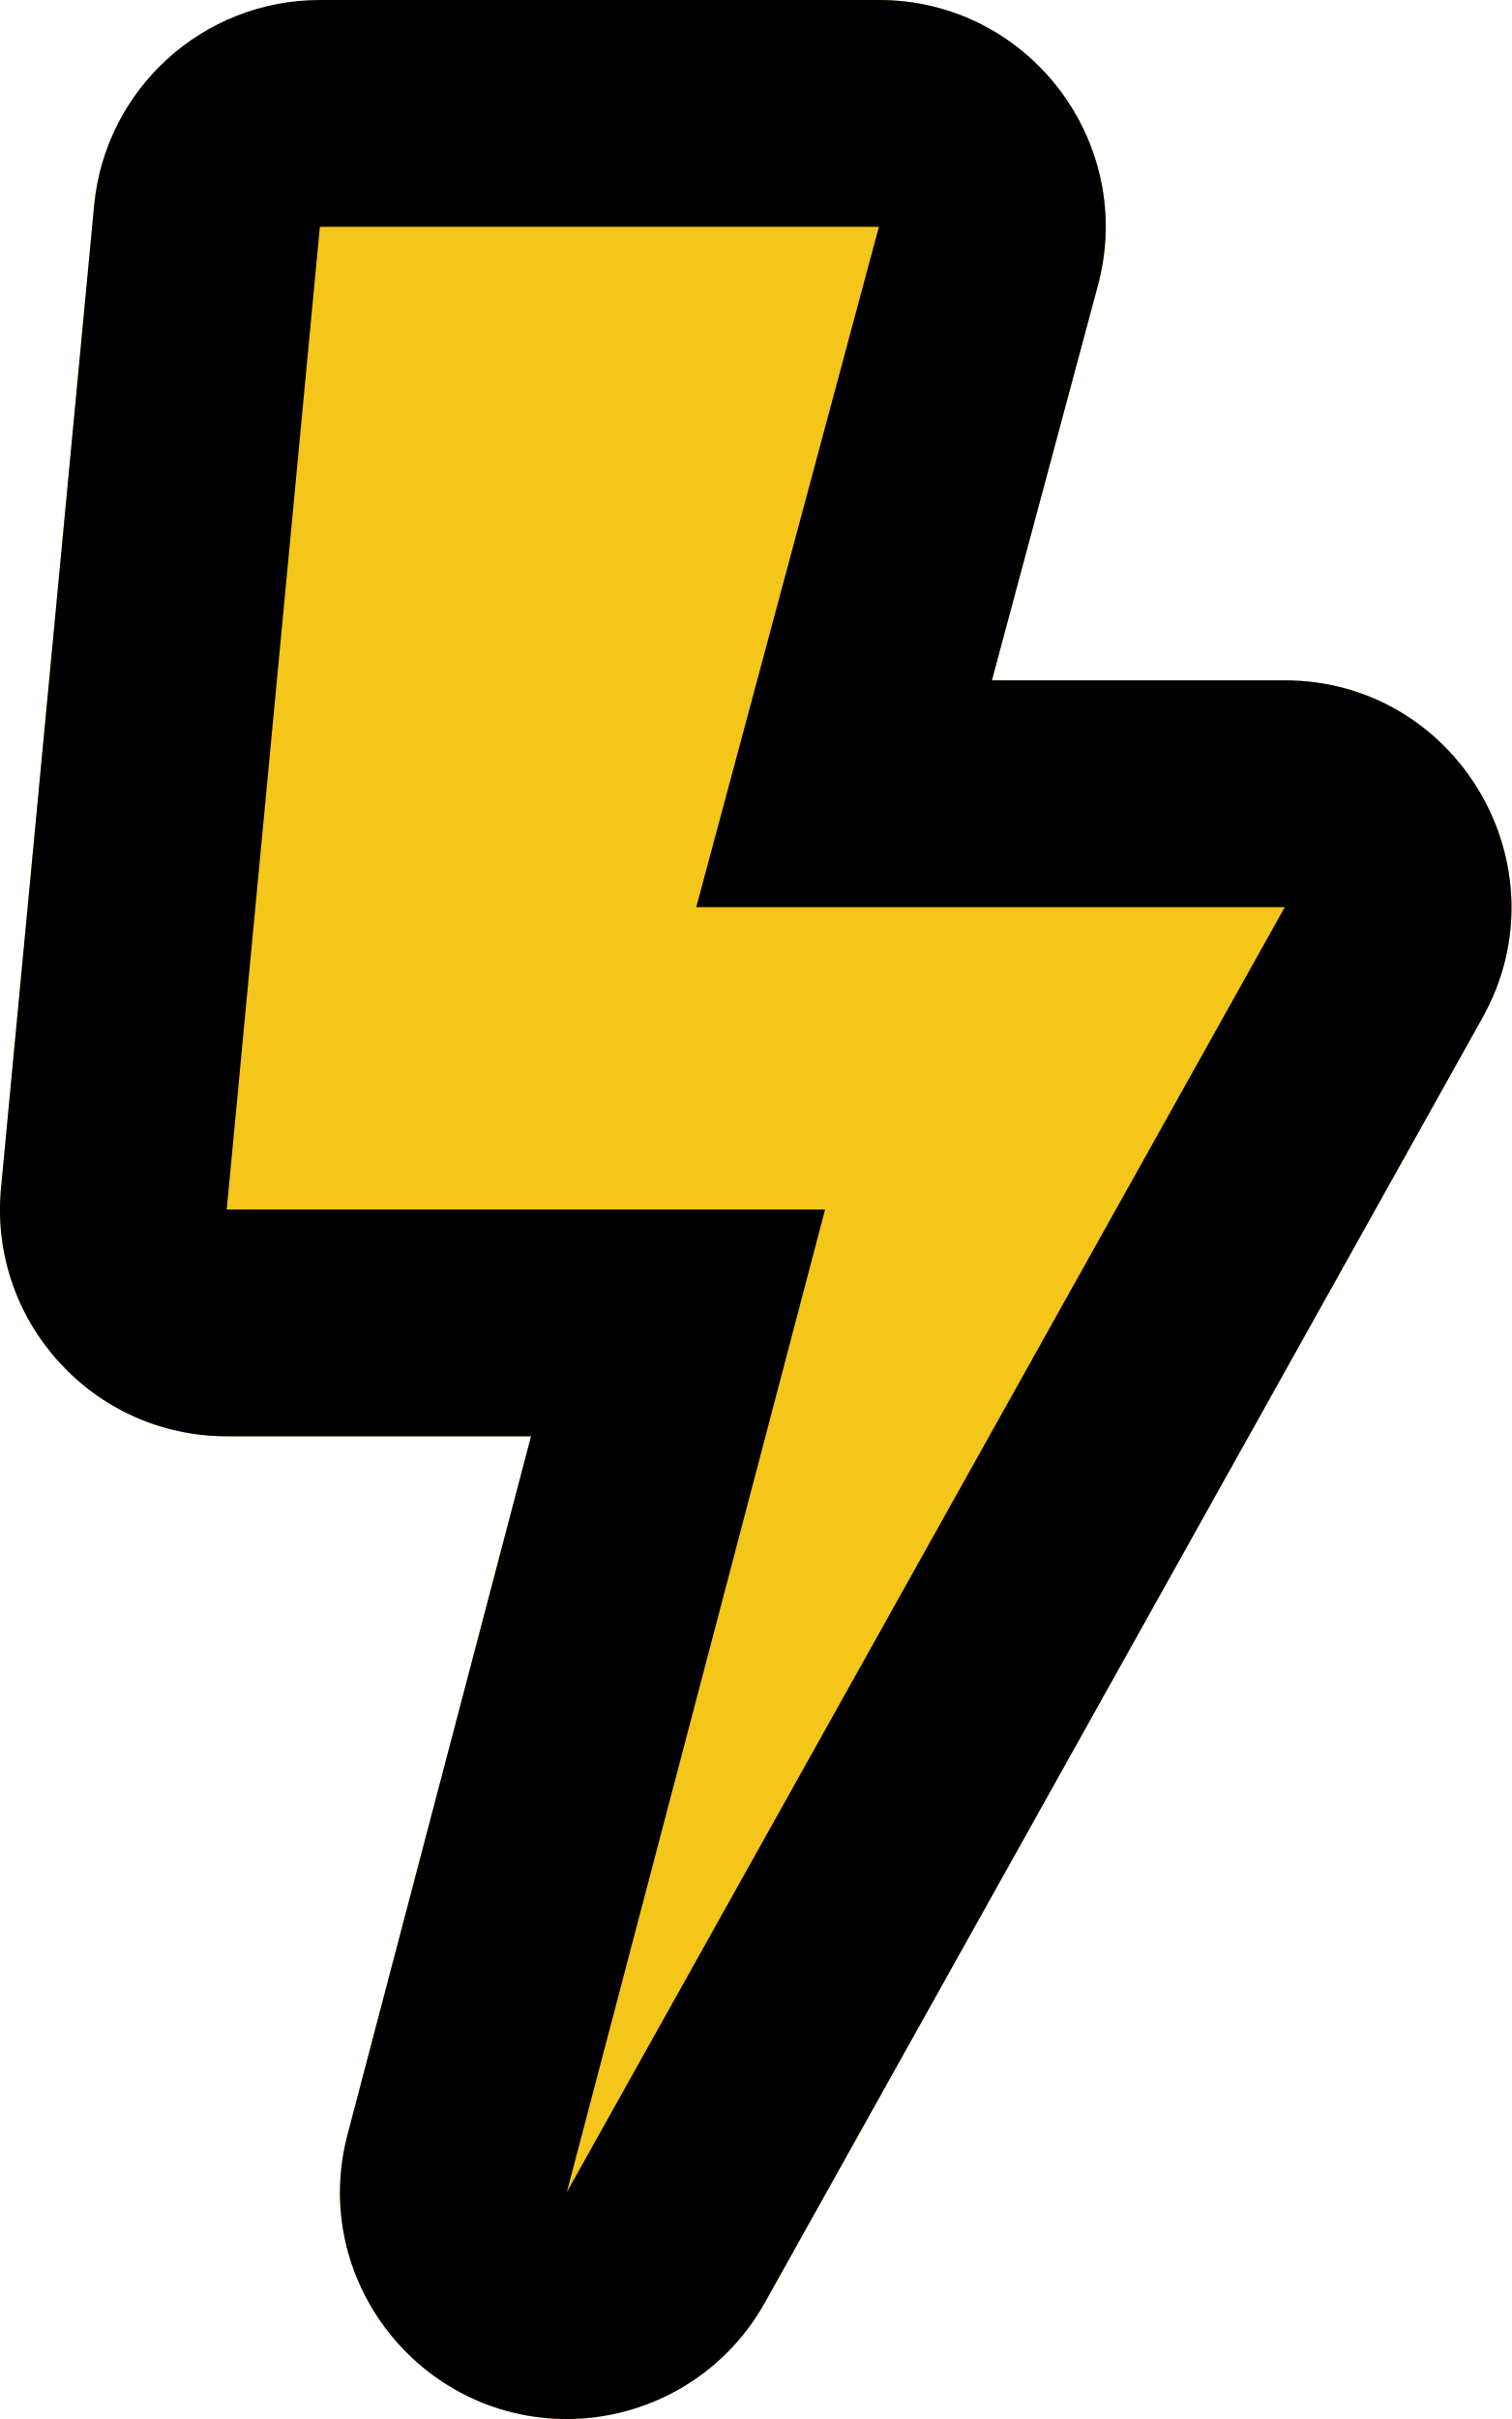
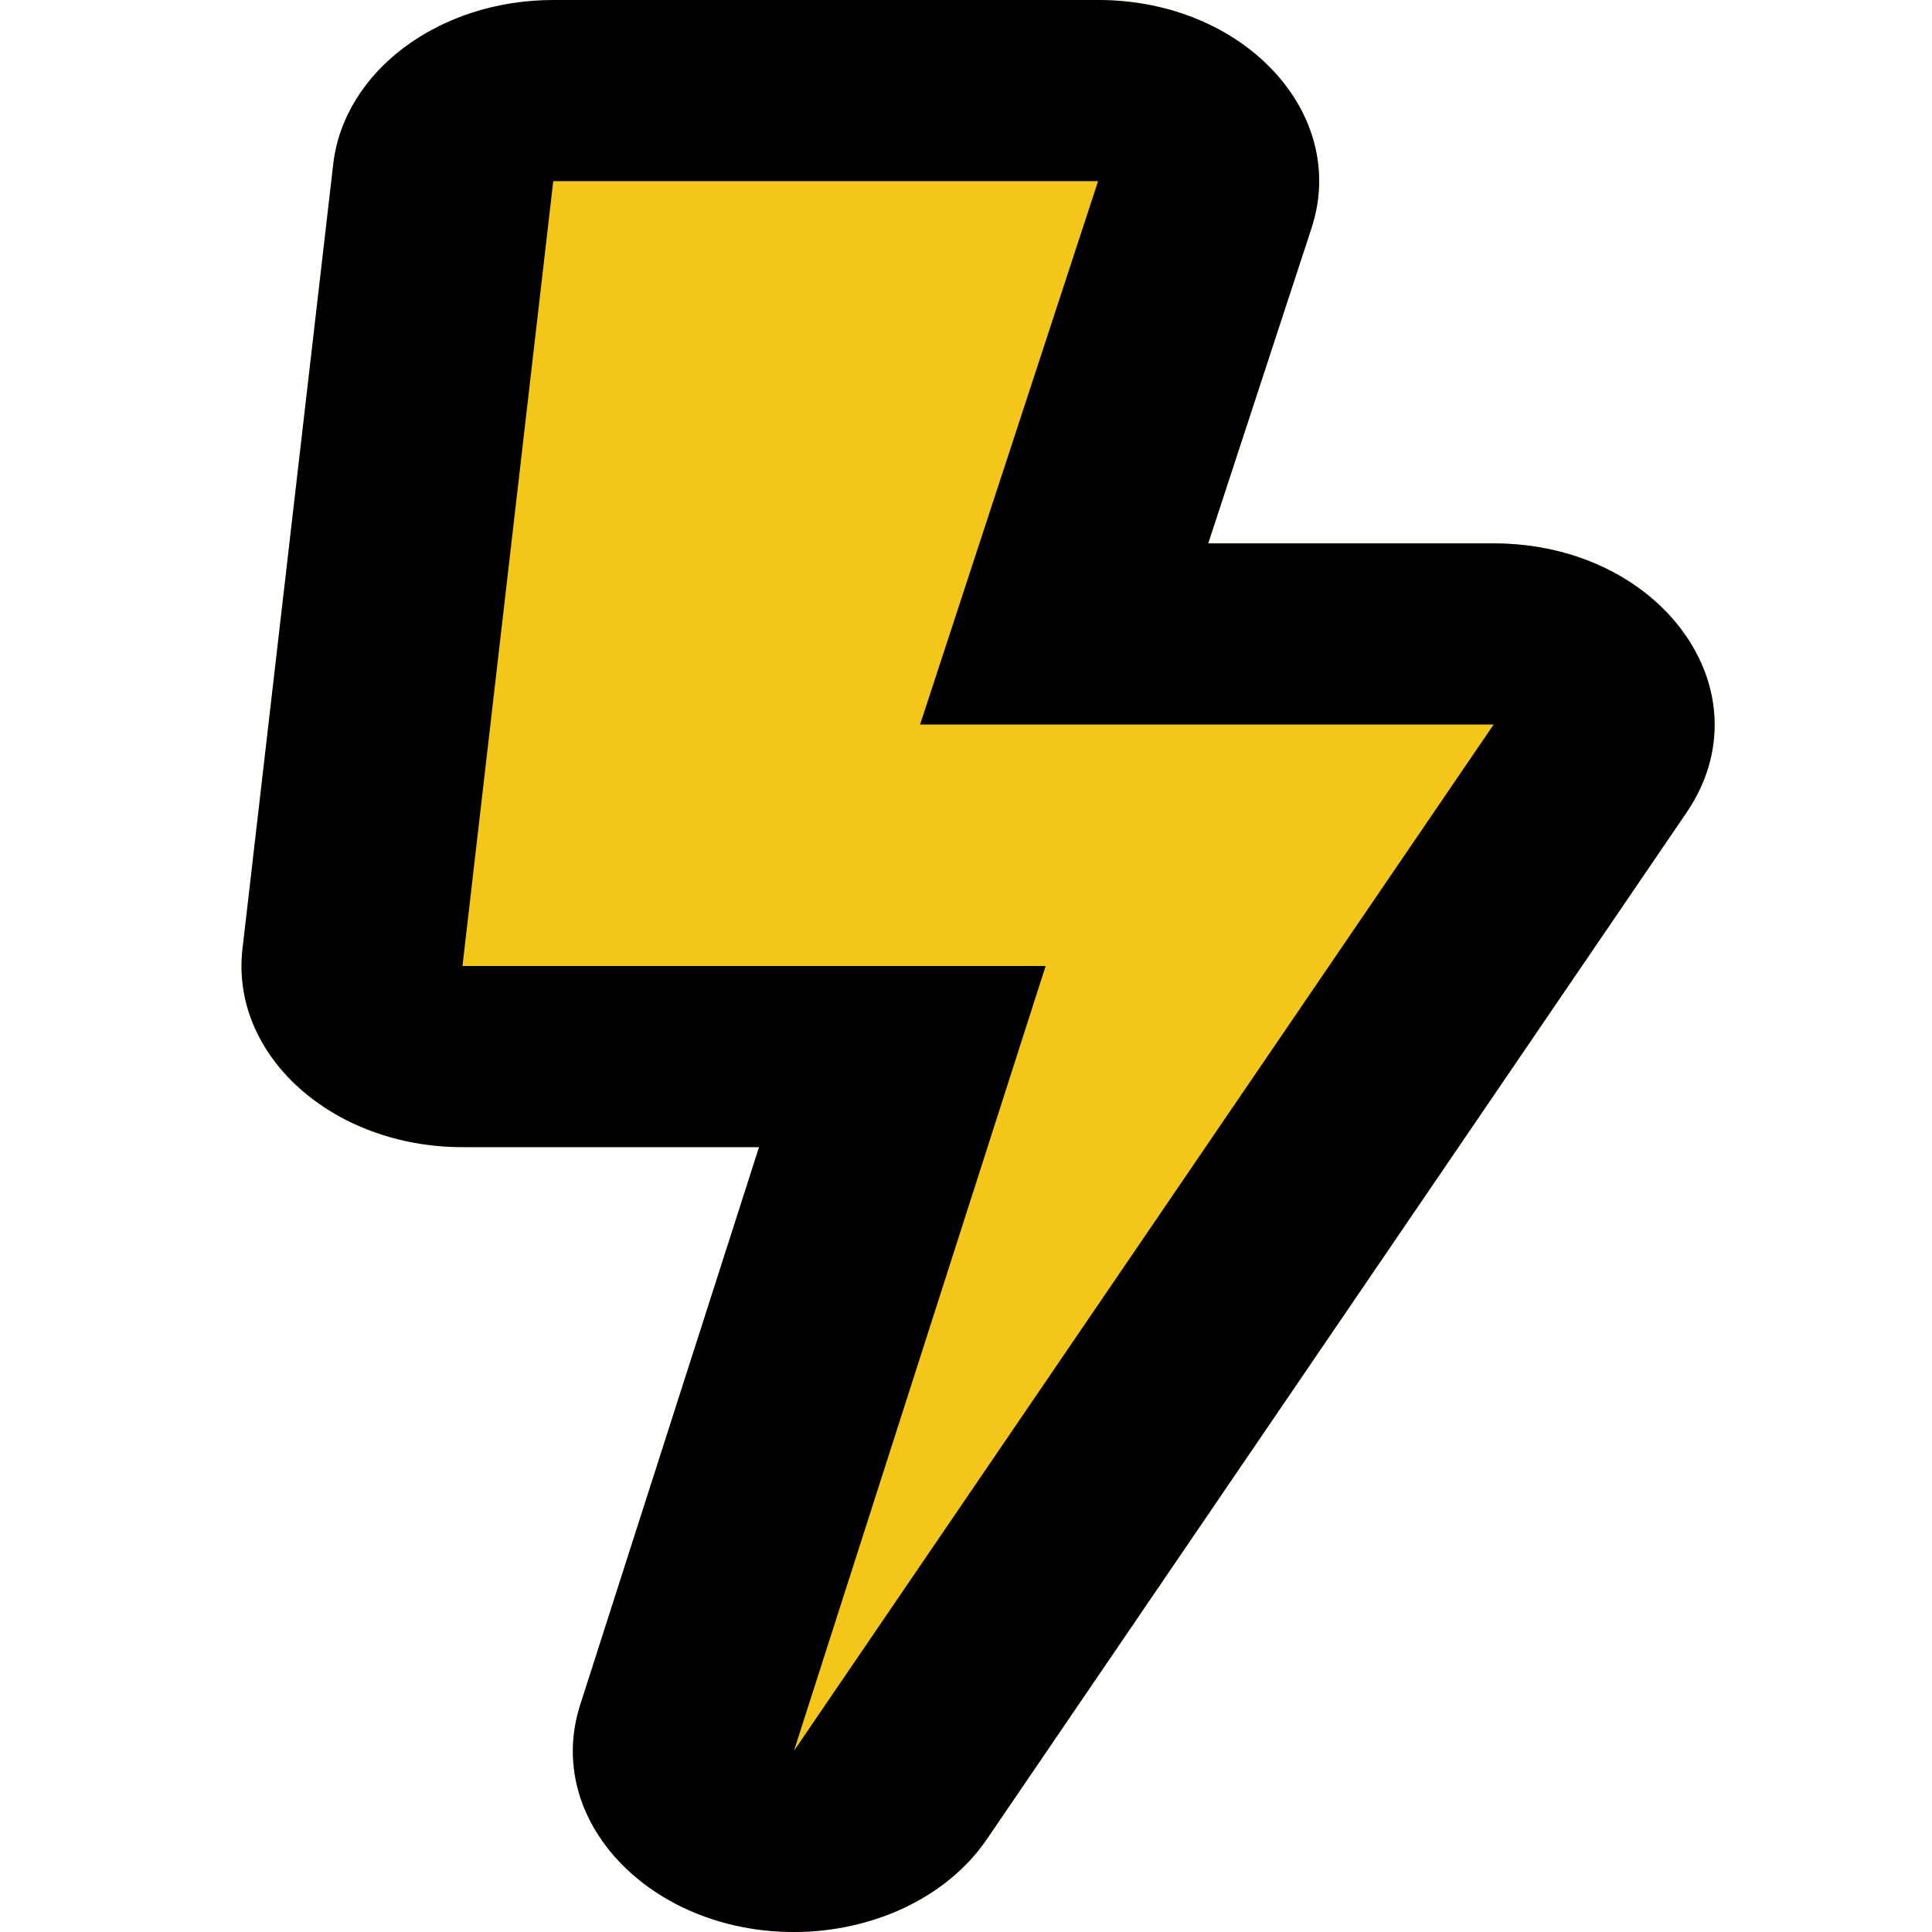
- <svg xmlns="http://www.w3.org/2000/svg" viewBox="0 0 320 512">
+ <svg xmlns="http://www.w3.org/2000/svg" viewBox="0 0 512 512">
  <style type="text/css">
   .st0{fill:#F3C619;}
</style>
-   <path class="st0" d="M186 40H67.72C42.965 0 22.271 18.825 19.934 43.469l-19.716 208C-2.453 279.642 19.729 304 48.004 304h64.423l-38.85 147.79C65.531 482.398 88.788 512 119.983 512c16.943 0 33.209-9.005 41.919-24.592l151.945-271.993C331.704 183.461 308.555 144 271.945 144h-61.951l22.435-83.552C240.598 30.026 217.678 0 186.071 0z" />
-   <path d="M186.071 48l-38.666 144H272L120 464l54.675-208H48L67.72 48h118.351m0-48H67.72C42.965 0 22.271 18.825 19.934 43.469l-19.716 208C-2.453 279.642 19.729 304 48.004 304h64.423l-38.85 147.79C65.531 482.398 88.788 512 119.983 512c16.943 0 33.209-9.005 41.919-24.592l151.945-271.993C331.704 183.461 308.555 144 271.945 144h-61.951l22.435-83.552C240.598 30.026 217.678 0 186.071 0z" />
+   <g transform="translate(64)scale(1.22,1)">
+     <path class="st0" d="M186 40H67.72C42.965 0 22.271 18.825 19.934 43.469l-19.716 208C-2.453 279.642 19.729 304 48.004 304h64.423l-38.85 147.79C65.531 482.398 88.788 512 119.983 512c16.943 0 33.209-9.005 41.919-24.592l151.945-271.993C331.704 183.461 308.555 144 271.945 144h-61.951l22.435-83.552C240.598 30.026 217.678 0 186.071 0z" />
+     <path d="M186.071 48l-38.666 144H272L120 464l54.675-208H48L67.72 48h118.351m0-48H67.72C42.965 0 22.271 18.825 19.934 43.469l-19.716 208C-2.453 279.642 19.729 304 48.004 304h64.423l-38.85 147.79C65.531 482.398 88.788 512 119.983 512c16.943 0 33.209-9.005 41.919-24.592l151.945-271.993C331.704 183.461 308.555 144 271.945 144h-61.951l22.435-83.552C240.598 30.026 217.678 0 186.071 0z" />
+   </g>
</svg>
